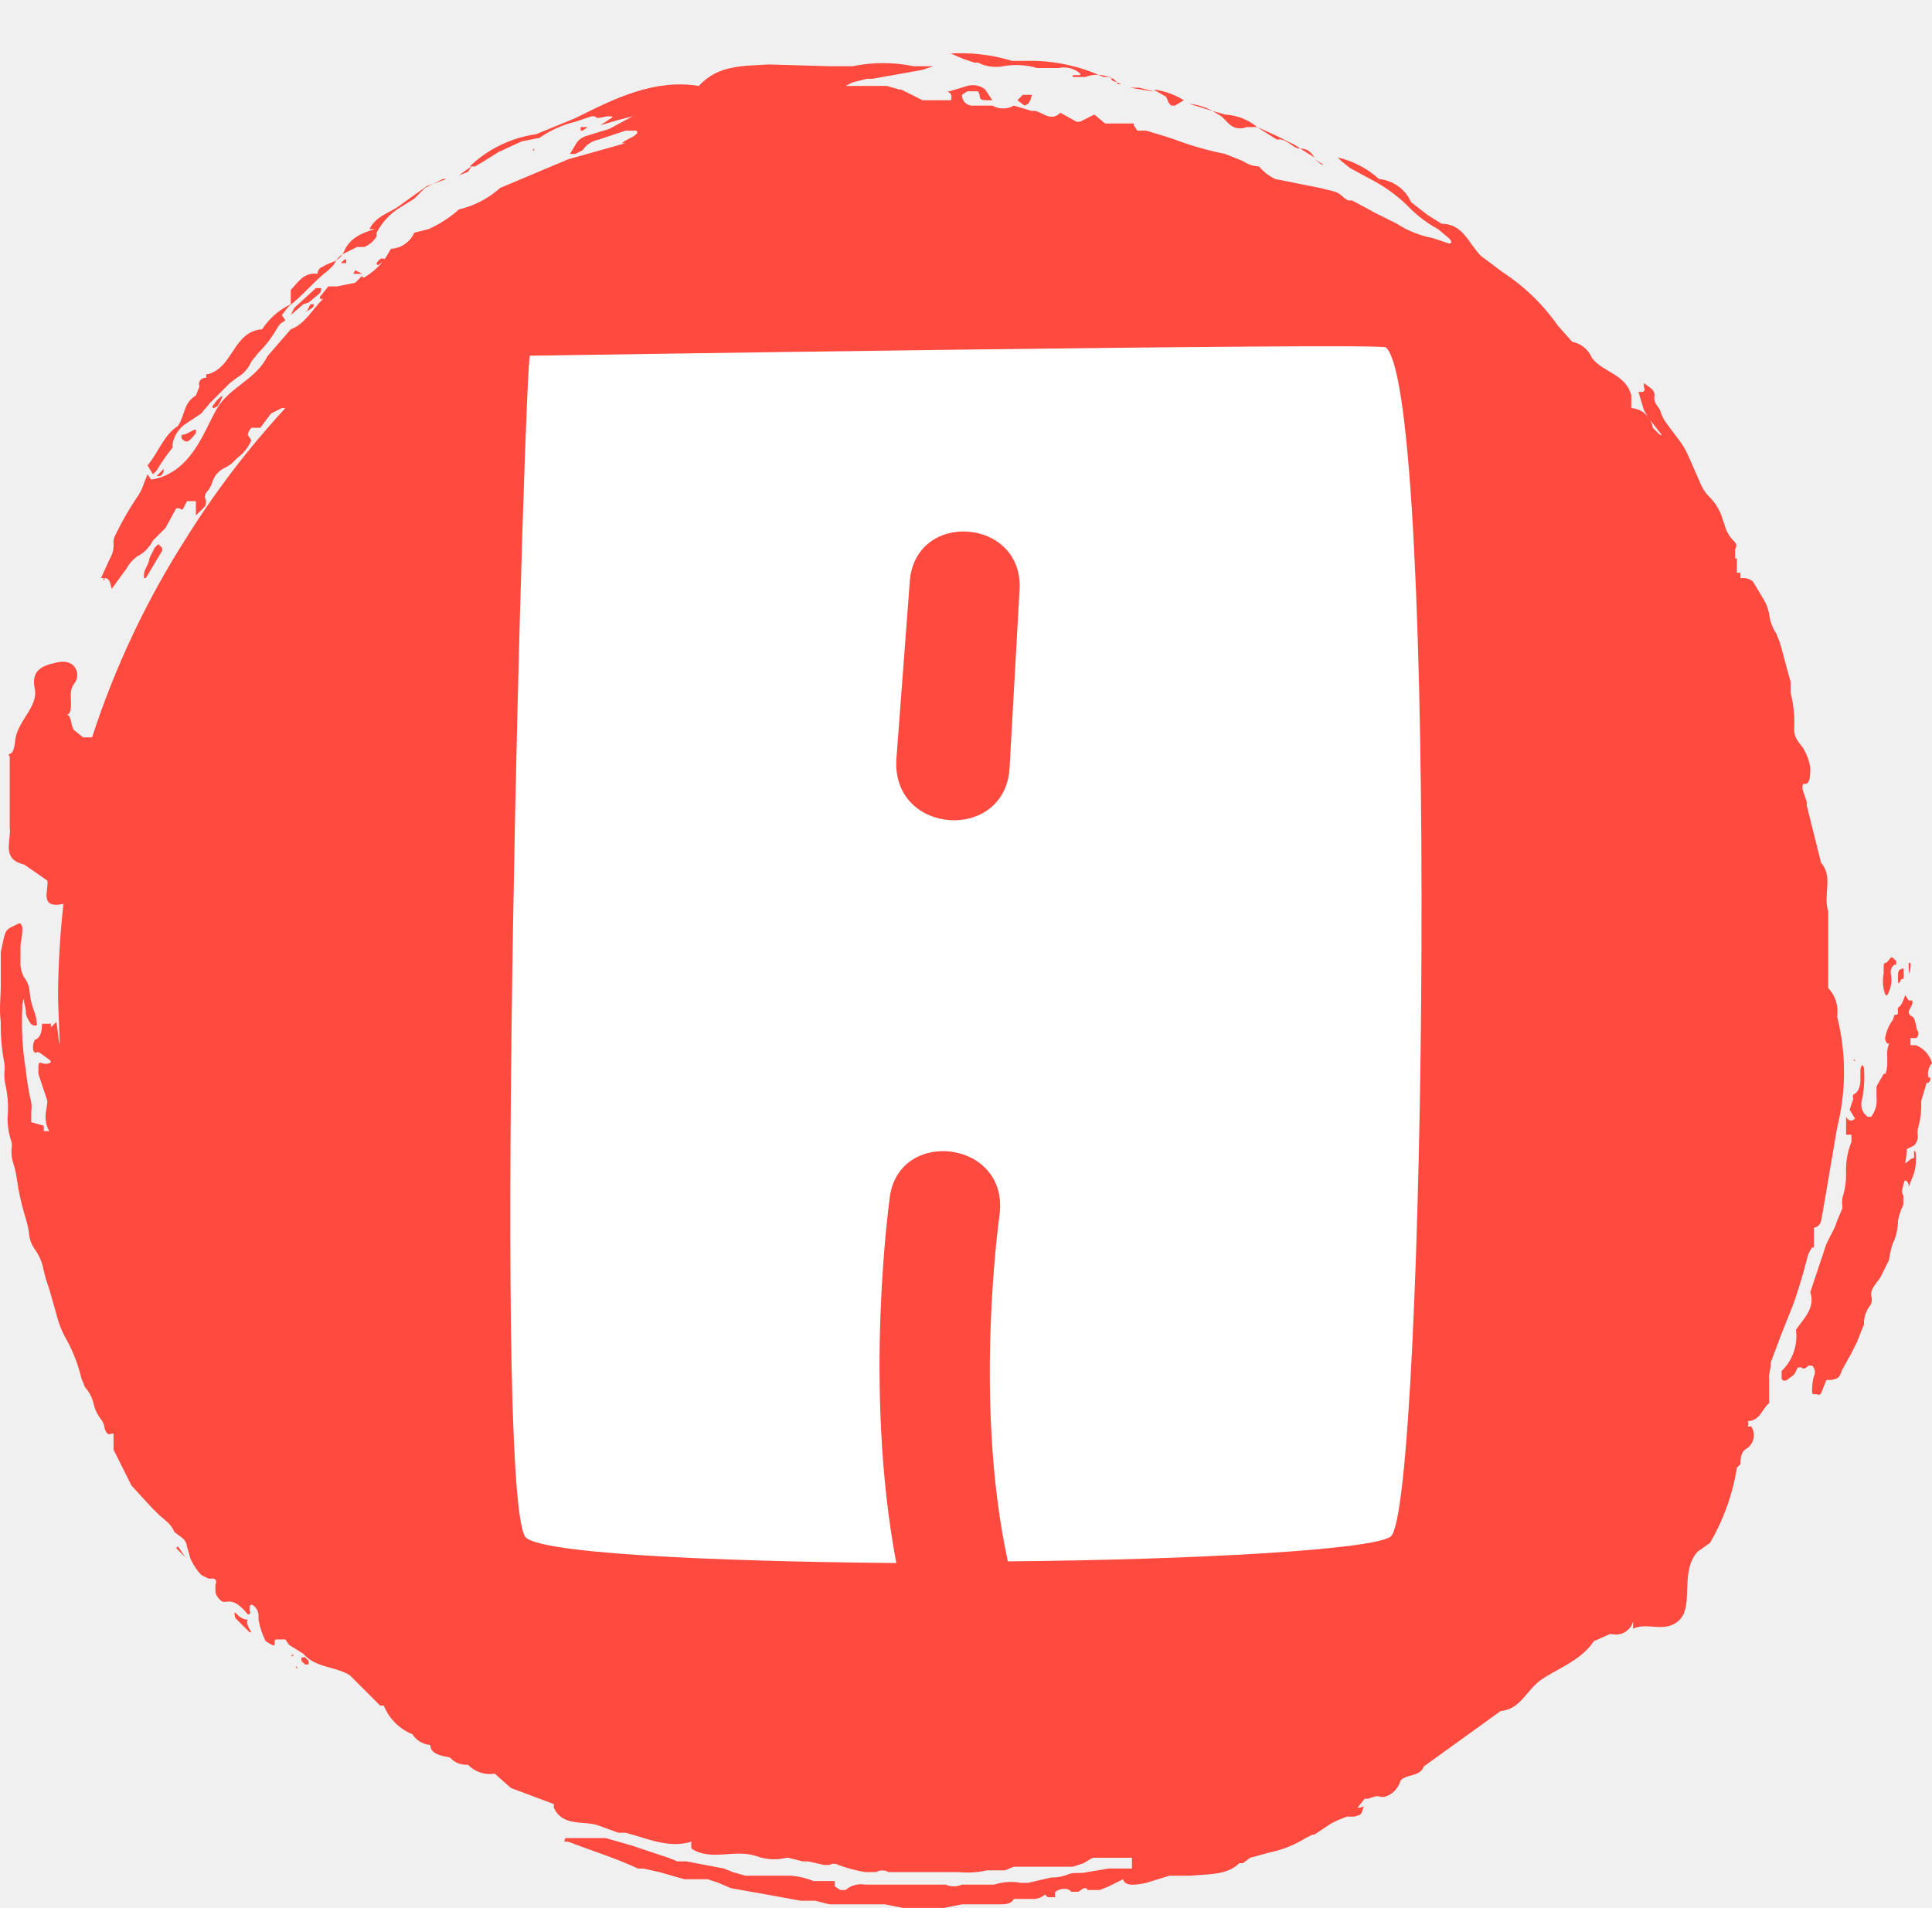
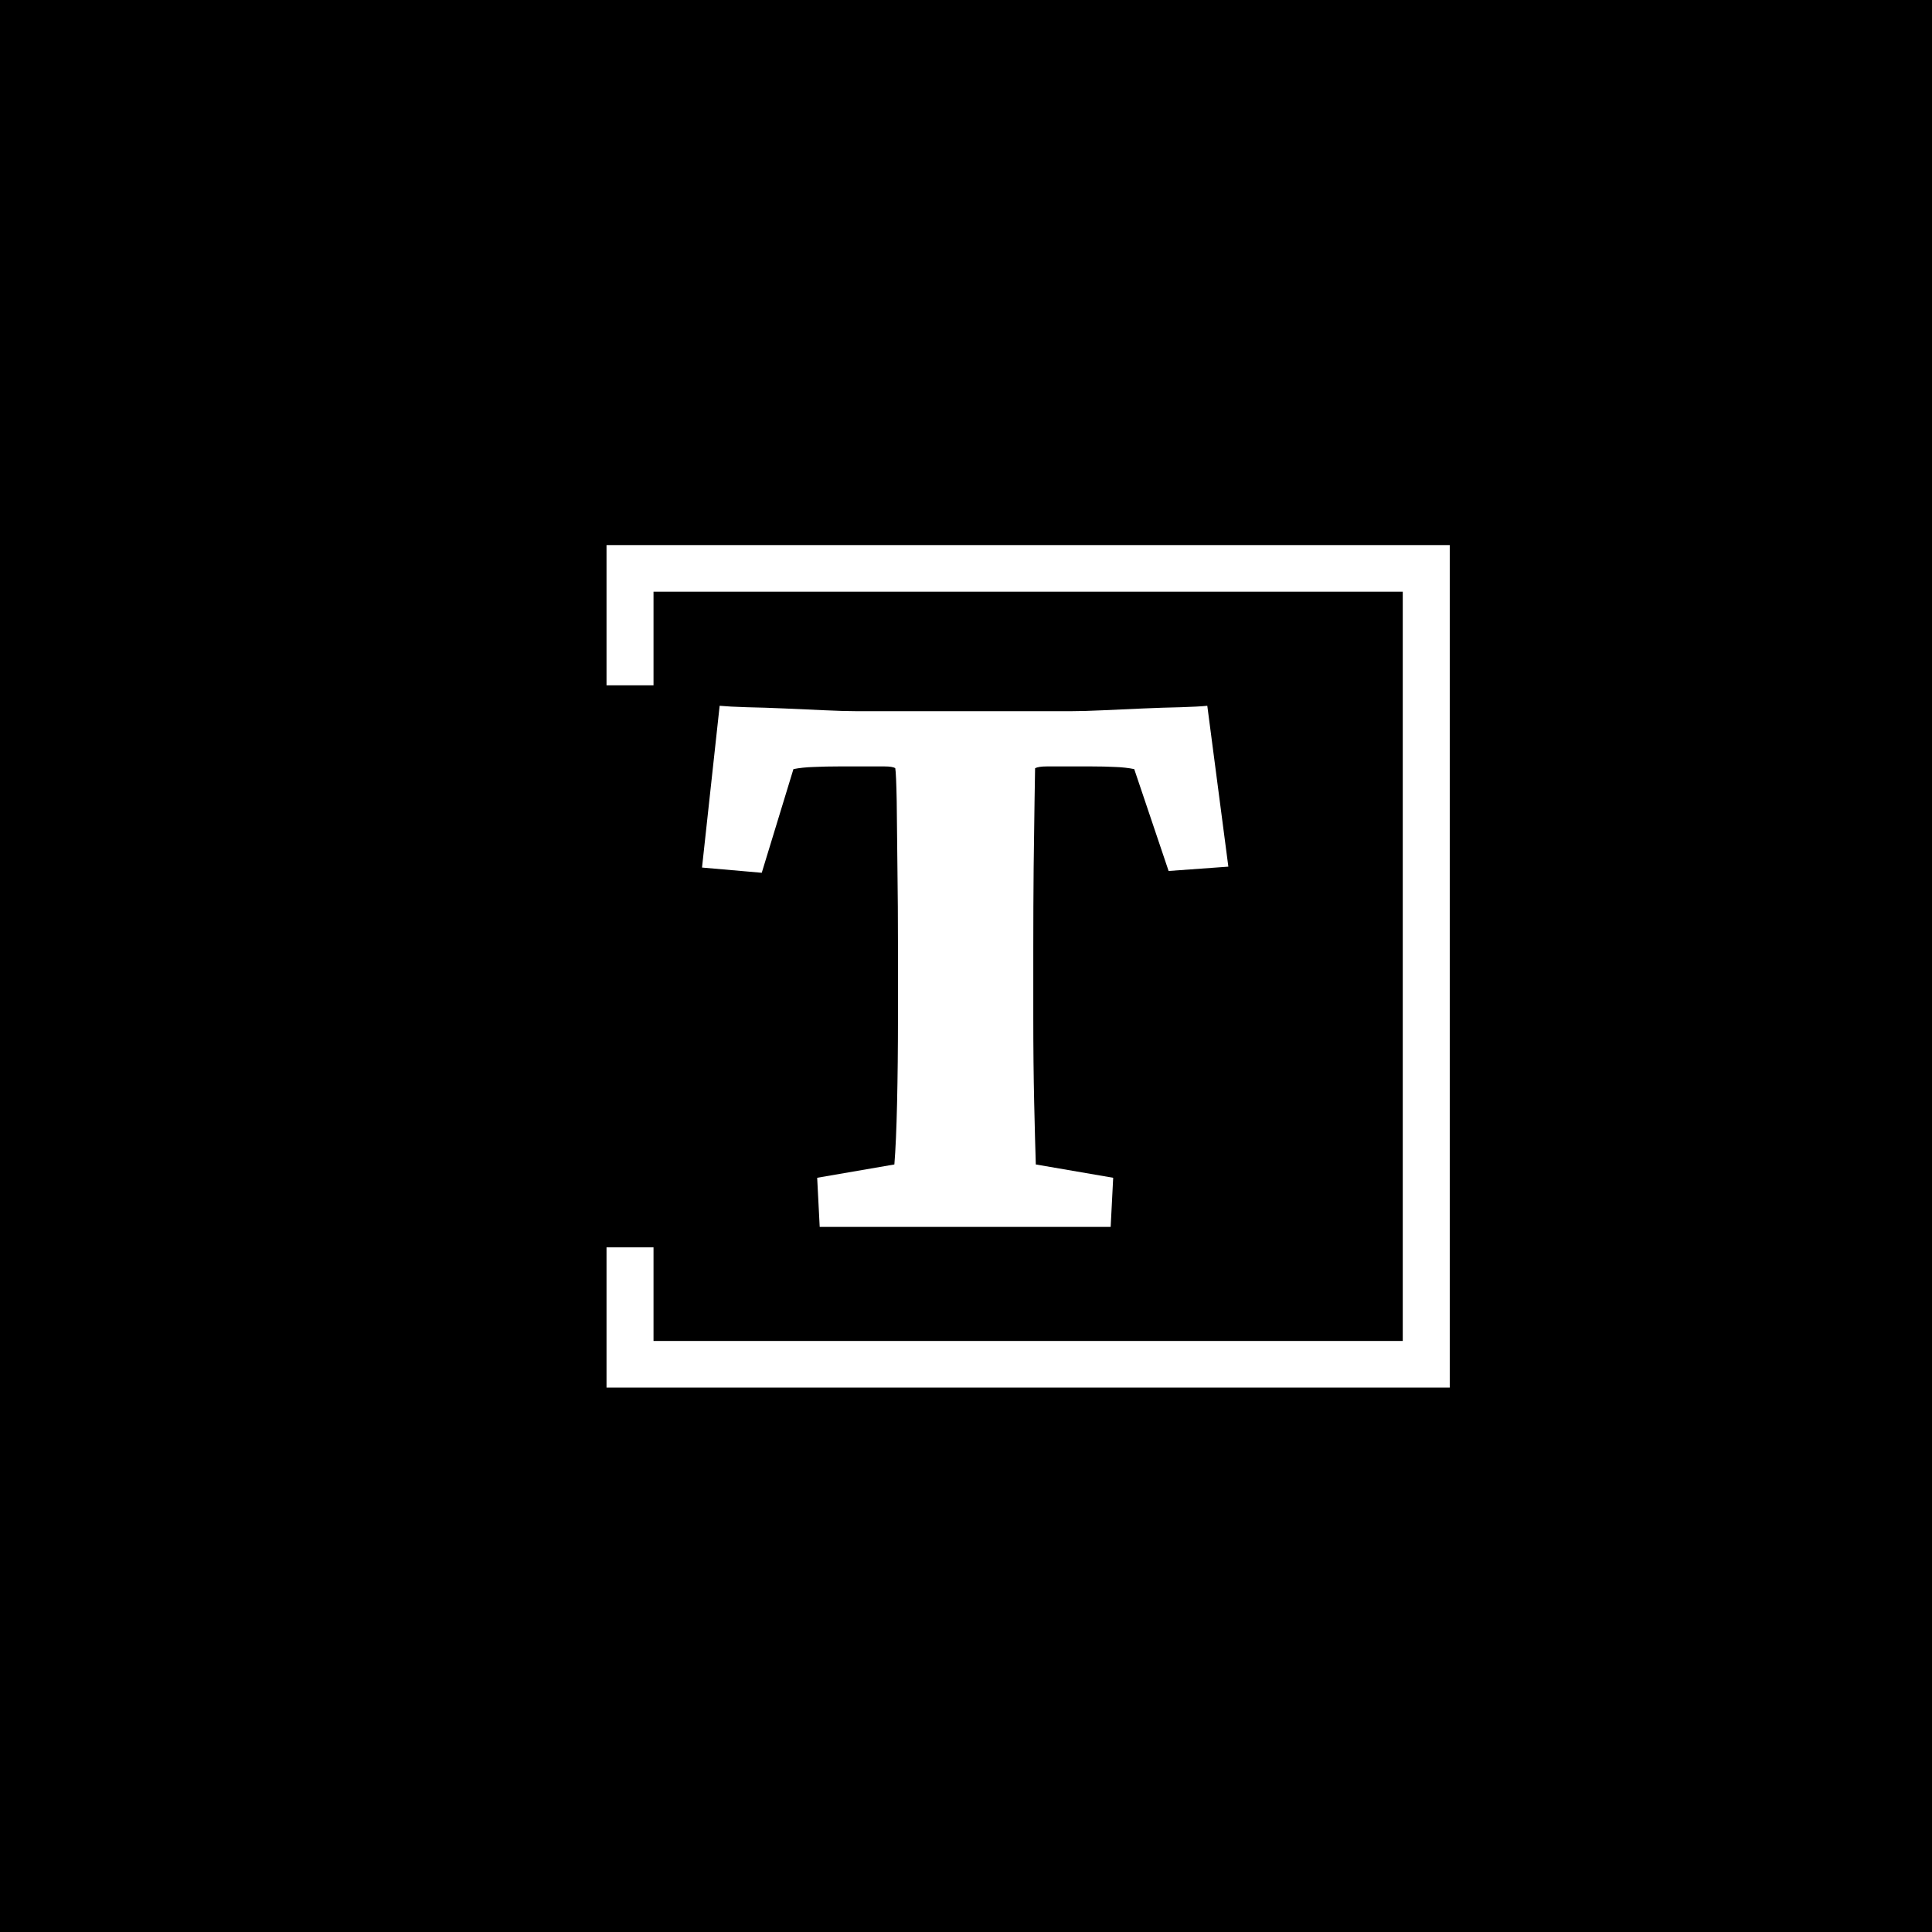
- <svg xmlns="http://www.w3.org/2000/svg" width="308.761" height="304.916" viewBox="0 0 106.008 104.687" class="css-1j8o68f" version="1.1" id="svg23">
-   <defs id="SvgjsDefs2684" />
-   <g id="SvgjsG2685" featurekey="rootContainer" transform="matrix(0.9820593,0,0,0.9820593,-0.05456052,0)" fill="#ff4a3f">
-     <g id="g17">
-       <path d="M19.8 15.3h.5l-.4-.2zm.5.1zm.8-.7c0 .1 0 .1.1.1l.4-.3c-.2-.1-.3-.1-.5.2zm.4-.2zm-4.1 2.3zm-.2.6l.3-.2c.1-.1.1-.2.1-.2h-.2l-.2.4c-.1-.1-.1 0 0 0zm2.2-2.9h-.1l-.2.2h.3zm-2.1 2.4l.6-.5c.1-.1.1-.2.1-.3h-.3l-1.2 1.1-.2.4.7-.6zm-1.1.8z" id="path3" />
-       <path d="M9.7 25v-.2a1.7 1.7 0 0 1 .7-1.1l.9-.6.5-.6.7-.7.4-.4.4-.3a1.9 1.9 0 0 0 .8-.9l.4-.5a5.9 5.9 0 0 0 1-1.3l.2-.3.3-.2-.2-.3.4-.5c.8-.6 1.4-1.4 2.2-2l.3-.3a1.4 1.4 0 0 1 .5-.6l.8-.4h.4a1.4 1.4 0 0 0 .7-.6V13a3.5 3.5 0 0 1 1.3-1.4l.8-.5.2-.2.4-.4 1-.5h.2l-1.1.4-1.4 1c-.6.5-1.4.6-1.8 1.4h.3c-.7.2-1.4.5-1.7 1.2s-.8.6-1.2.9a.4.4 0 0 0-.3.4c-.8-.1-1.1.5-1.5.9v.8a3.9 3.9 0 0 0-1.6 1.4c-1.6.1-1.6 2.1-3 2.5h-.1a.2.2 0 0 0 0 .2c-.3 0-.5.2-.4.5l-.2.5c-.7.4-.6 1.1-1 1.7-.8.5-1.1 1.5-1.7 2.2l.3.5.2-.2a11.6 11.6 0 0 1 .9-1.3zM53.9 3.3l.6.2h.2a2.2 2.2 0 0 0 1.4.2 4.1 4.1 0 0 1 1.9.1h1.2a1.4 1.4 0 0 1 1.2.3.1.1 0 0 1 0 .1H60a.1.1 0 0 0 0 .1h.7a1.8 1.8 0 0 1 1.3 0c.2 0 .1.1.2.2l.5.2h-.2c-.2-.4-.5-.4-.8-.4a9.7 9.7 0 0 0-4.3-.9h-.8A9.8 9.8 0 0 0 53 3h.2zm7.3 3.1zM50.3 4.7zm10.9 1.7h.2-.2zM19 14.7zm32.1-10zm17.6 2.2a.9.9 0 0 0 1 .2h.6a3.1 3.1 0 0 0-1.8-.7l-.7-.2.5.3zm-3.4-1.3c0 .1.1.2.2.3h.2l.5-.3a4.2 4.2 0 0 0-1.7-.6l.7.4zm7.4 2.7l.8.5c-.2-.3-.4-.5-.8-.5z" id="path5" />
-       <path d="M99 76.1l.6-1.6.6-1.5c.2-.5.6-1.8.8-2.6a1.7 1.7 0 0 1 .3-.7h.1v-1.1c.5-.1.4-.6.5-.9l.8-4.7a12.7 12.7 0 0 0 0-6.2 1.9 1.9 0 0 0-.5-1.6v-4.3c-.3-.9.3-1.9-.4-2.7L101 45a.4.4 0 0 0 0-.2l-.2-.6a.5.5 0 0 1 0-.4h.1c.3 0 .3-.5.3-.9a3 3 0 0 0-.4-1.1l-.3-.4a1.1 1.1 0 0 1-.2-.7 6.7 6.7 0 0 0-.2-2v-.6c-.2-.7-.4-1.5-.6-2.2l-.2-.5a2.5 2.5 0 0 1-.4-1.1 2.5 2.5 0 0 0-.3-.8l-.6-1a.8.8 0 0 0-.6-.2h-.1V32h-.2v-.8H97V31a.4.4 0 0 0 0-.1v-.2c.1-.2.1-.3-.1-.5a1.8 1.8 0 0 1-.4-.6l-.2-.6a2.9 2.9 0 0 0-.7-1.2 2.2 2.2 0 0 1-.5-.7l-.7-1.6a4.3 4.3 0 0 0-.6-1l-.6-.8a2.4 2.4 0 0 1-.4-.8l-.2-.3a.6.6 0 0 1-.1-.5.5.5 0 0 0-.2-.4l-.4-.3v.2c.1.2 0 .3-.1.3h-.2l.3 1 .3.5.7.9h-.1l-.2-.2-.2-.2a1.3 1.3 0 0 0-1.2-1.1v-.7c-.3-1.2-1.6-1.3-2.2-2.1a1.5 1.5 0 0 0-1.1-.9l-.8-.9a11.3 11.3 0 0 0-3.1-3l-.8-.6-.4-.3c-.7-.7-1-1.8-2.2-1.8l-.8-.5-.9-.7a2.2 2.2 0 0 0-1.8-1.3 5.1 5.1 0 0 0-2.3-1.2l.2.2.5.4 1.3.7a8.5 8.5 0 0 1 2.1 1.6 6.8 6.8 0 0 0 1.5 1.1l.6.5c.1.1.2.2.1.3H81l-.9-.3a5.6 5.6 0 0 1-2-.8l-1.2-.6-1.3-.7h-.2c-.3-.1-.4-.4-.8-.5l-.8-.2-2.5-.5a2.6 2.6 0 0 1-.9-.7 1.7 1.7 0 0 1-.9-.3l-1-.4a18.1 18.1 0 0 1-2.8-.8l-.6-.2-1-.3h-.5l-.2-.3v-.1h-1.6l-.6-.5-.4.2-.4.2h-.2l-.9-.5c-.6.6-1.1-.2-1.6-.1l-1-.3a1.2 1.2 0 0 1-1.2 0h-1.2a.6.6 0 0 1-.5-.6l.3-.2h.6a.7.7 0 0 1 .1.3c0 .2.2.2.5.2h.2l-.4-.6a1.1 1.1 0 0 0-1-.2l-1 .3H53c.3.2.2.3.2.5h-1.6l-.4-.2-.8-.4h-.1l-.7-.2h-2.3l.4-.2.8-.2h.3l1.7-.3 1.1-.2.6-.2h-1.1a8.4 8.4 0 0 0-3.4 0h-1.3L43 3.6c-1.4.1-2.8 0-3.9 1.2-2.5-.4-4.7.7-6.9 1.8l-2.2.9a6.7 6.7 0 0 0-3.7 1.8h.3l.5-.3.8-.5 1.3-.6 1-.2a6 6 0 0 1 2-.9l.9-.3h.2c.1.2.5 0 .7 0h.2c.1 0 .1.1 0 .1l-.6.4 1-.3.8-.2-1.3.7-1.3.4a1 1 0 0 0-.6.5l-.3.5h.3l.4-.2a1.4 1.4 0 0 1 .9-.6l1.5-.5h.5a.1.1 0 0 1 .1.2c-.2.2-.6.3-.8.5h.2l-3.2.9-3.8 1.6a5.2 5.2 0 0 1-2.3 1.2 6.6 6.6 0 0 1-1.7 1.1l-.8.2a1.5 1.5 0 0 1-1.3.9l-.3.5a3.7 3.7 0 0 1-1.2 1.1h-.1v-.1l-.2.2-.2.2-1 .2h-.5l-.4.5c-.1.1-.1.2 0 .2h.1c-.6.6-1 1.4-1.8 1.7L15 19.9c-.6 1.2-1.8 1.6-2.6 2.6s-1.4 3.9-3.9 4.3l-.2-.3-.2.5a2.7 2.7 0 0 1-.4.8 16.9 16.9 0 0 0-1.2 2.1.8.8 0 0 0-.1.5 1.4 1.4 0 0 1-.2.8l-.5 1.1h.2c.3 0 .3.3.4.6l.8-1.1a2.2 2.2 0 0 1 .6-.7 2 2 0 0 0 .9-.9l.3-.3.4-.4.6-1.1h.2c.1.1.1.1.2 0l.2-.4h.5v.8l.5-.5a.5.5 0 0 0 0-.5.4.4 0 0 1 .1-.3 1.5 1.5 0 0 0 .3-.5 1.3 1.3 0 0 1 .8-.9l.3-.2.3-.3a2.4 2.4 0 0 0 .8-1l-.2-.3c0-.1.1-.3.2-.4h.5l.6-.8.6-.3h.2a48.8 48.8 0 0 0-5.5 7.2h-.1.1a48.4 48.4 0 0 0-5.3 11.2h-.5l-.5-.4c-.2-.2-.1-.7-.4-.9h.1c.3-.5-.1-1.2.3-1.7s.1-1.4-.9-1.2-1.5.5-1.3 1.5-1 1.8-1.1 2.9-.5.5-.3.9v3.9c.1.8-.5 1.8.8 2.1l1.3.9c.1.5-.5 1.6.9 1.3a49.2 49.2 0 0 0-.3 5c0 1.1.1 2.2.1 3.3v-.4c-.1-.4-.1-.8-.2-1.3l-.3.3v-.2h-.5c0 .5-.1.8-.4.9a.9.9 0 0 0-.1.5c0 .1.1.3.2.2s.4.2.7.4-.2.3-.4.2-.2.1-.2.3v.3l.5 1.5c0 .3-.1.6-.1.9a1.7 1.7 0 0 0 .2.8h-.3v-.3l-.7-.2v-.6a1.5 1.5 0 0 0 0-.5 14.6 14.6 0 0 1-.3-1.8 16.6 16.6 0 0 1-.2-3.5.9.9 0 0 1 .1-.5v.2a2.9 2.9 0 0 1 .1.5.8.8 0 0 0 .1.4c.1.2.2.4.4.4s.1-.1.1-.2a2.1 2.1 0 0 0-.1-.5 4.2 4.2 0 0 1-.3-1.3 1.5 1.5 0 0 0-.3-.7 1.6 1.6 0 0 1-.2-.9v-.8c0-.3.1-.6.1-.9a.5.5 0 0 0-.1-.4h-.1c-.8.4-.7.2-1 1.6V55c0 .7-.1 1.4 0 2.1a10.8 10.8 0 0 0 .2 2.3 1.8 1.8 0 0 1 0 .5 3.1 3.1 0 0 0 .1.9 5.9 5.9 0 0 1 .1 1.3 3.9 3.9 0 0 0 .2 1.7 1.2 1.2 0 0 1 0 .4 2.1 2.1 0 0 0 .1.8 4.9 4.9 0 0 1 .2.9 14 14 0 0 0 .5 2.2 5 5 0 0 1 .2 1 1.7 1.7 0 0 0 .3.7 2.9 2.9 0 0 1 .5 1.2 8.5 8.5 0 0 0 .3 1l.4 1.4a5.4 5.4 0 0 0 .6 1.5 8.5 8.5 0 0 1 .8 2.1l.2.5a2.1 2.1 0 0 1 .5 1 2.1 2.1 0 0 0 .4.8 1 1 0 0 1 .2.5c.1.3.2.4.4.3h.1v.9l.5 1 .5 1 1.1 1.2.4.4c.3.3.7.5.9 1l.4.3a.7.7 0 0 1 .3.5l.2.7a3.3 3.3 0 0 0 .6.9l.4.2h.3a.2.2 0 0 1 .1.3 2.5 2.5 0 0 0 0 .5.9.9 0 0 0 .4.5h.2c.4-.1.8.2 1.2.7h.1c0-.1.1-.1 0-.2v-.2c0-.1.1-.2.2-.1a.7.7 0 0 1 .3.6v.2a4.3 4.3 0 0 0 .4 1.2c.5.3.5.3.5.1s0-.2.2-.2h.4l.2.3.8.5c.7.8 1.8.7 2.6 1.2l1.7 1.7h.2a2.9 2.9 0 0 0 1.6 1.6 1.3 1.3 0 0 0 1 .6c0 .5.6.6 1.1.7a1.2 1.2 0 0 0 .8.4h.2a1.7 1.7 0 0 0 1.5.5l.9.8 2.4.9v.2c.5 1.1 1.7.7 2.5 1l1.1.4h.4c1.2.3 2.4.9 3.7.5a.7.7 0 0 0 0 .4c1.1.7 2.4 0 3.6.4a2.9 2.9 0 0 0 1.7.1h.1l.8.2h.3l.9.2h.3a.5.5 0 0 1 .5 0 7.9 7.9 0 0 0 1.5.4h.6a.7.7 0 0 1 .7 0h3.9a5 5 0 0 0 1.6-.1h1l.5-.2H60l.6-.2.5-.3h2.2v.6H62l-1.2.2c-.4.1-.7 0-1 .1a2.4 2.4 0 0 1-1 .2l-1.3.3h-.4a3.1 3.1 0 0 0-1.5.1h-1.8a1.1 1.1 0 0 1-.9 0h-4.5a1.3 1.3 0 0 0-1.1.3H47l-.3-.2v-.3h-1.2a4.1 4.1 0 0 0-1.3-.3h-2.5l-.7-.2-.5-.2-2.1-.4h-.5l-.5-.2-2.1-.7-1.4-.4h-2.2c-.1 0-.1.1-.1.2h.2c1.3.5 2.6.9 3.9 1.5h.3l.9.2 1.4.4h1.3l.6.2.7.3 1.7.3 1.1.2 1.1.2h.8l.8.2h3.1l1 .2h2.3l1-.2H56c.4 0 .6-.1.7-.3h1a1 1 0 0 0 .8-.3c-.1.1 0 .1.1.2h.4v-.2c0-.1 0-.1.2-.2s.6-.1.7.1h.4l.3-.2c.2 0 .2 0 .2.1h.7l.5-.2.8-.4c.1.3.4.4 1.3.2l1.3-.4h1.2c.9-.1 2 0 2.7-.7h.2l.4-.3 1.1-.3a6.1 6.1 0 0 0 2-.8l.4-.2h.1l.9-.6.4-.2.5-.2h.4c.4-.1.4-.1.5-.4s0-.1-.2-.1h-.1l.4-.5h.2c.3-.1.5-.2.7-.1h.2a1.3 1.3 0 0 0 .9-.9c.3-.4 1.1-.2 1.3-.8l4.3-3.1c1.1-.1 1.4-1.1 2.2-1.7s2.3-1.1 3-2.2l.9-.4h.1a1 1 0 0 0 1.2-.7v.4c.8-.4 1.8.3 2.6-.5s0-2.7 1-3.8l.7-.5a12.1 12.1 0 0 0 1.5-4.2l.2-.2c0-.3 0-.7.4-.9a.9.9 0 0 0 .2-1.2h-.2a.3.3 0 0 0 0-.3c.7 0 .8-.7 1.2-1V77a.5.5 0 0 1 0-.2 3.8 3.8 0 0 0 .1-.7zM5.9 32.2z" id="path7" />
-       <path d="M26.4 9.3l-.3.2-.4.3.5-.2zm6.1-2h.1l.3-.2h-.4zm-2.6 1l-.1.1h.1v-.1zm-1.5 1.4zm1.3-.2zm-6.3 3.1zM9.2 26.2l-.4.4H9a.4.4 0 0 0 .2-.4zm3-3.5a2.1 2.1 0 0 0 .3-.6 1.5 1.5 0 0 0-.5.5c-.1.1-.1.2 0 .2zM11 24.2V24c-.2 0-.5.3-.8.3v.2c.3.3.4.2.8-.3zm3 66.2zM73.9 9.2h.1l-.5-.3zm-2.5-1.4c.5-.1.8.4 1.2.5h.1l-.3-.2-1-.5-1.1-.5.3.2zM52.8 3.1zm11.7 2h-.1l-1.2-.2h.5zm2 .7l1.3.4a3.3 3.3 0 0 0-1.3-.4zm-9 0a1 1 0 0 0 .2-.5h-.5l-.3.3.4.3zm9 1.6zM49.9 4.2zm2.9.7zM48.5 4zm13.8 2.1a.5.5 0 0 0 0 .1zm44.8 52.3h-.3V58h.3c.1 0 .2-.3.1-.4s-.1-.7-.3-.8a.3.3 0 0 1-.2-.3l.2-.4a.4.4 0 0 0 0-.2h-.2l-.2-.3c-.1.3-.2.6-.4.7a.5.5 0 0 0 0 .2c0 .1 0 .2-.1.2h-.1a1.1 1.1 0 0 1-.1.3 2.3 2.3 0 0 0-.4.9.4.4 0 0 0 .1.4h.1a1.7 1.7 0 0 0-.1.8v.4a1.8 1.8 0 0 1-.1.5h-.1l-.4.7v.6a1.5 1.5 0 0 1-.3 1.1h-.2l-.2-.2a.9.9 0 0 1-.1-.8 6.5 6.5 0 0 0 .1-1.7c0-.1-.1-.2-.1-.2a.5.5 0 0 0-.1.3v.6c0 .2-.1.6-.3.7s-.1.2-.1.3l-.2.6.3.5c-.2.2-.4.1-.5-.1v1h.3v.4a4.2 4.2 0 0 0-.3 1.4 3.3 3.3 0 0 0 0 .4 4 4 0 0 1-.2 1.3 2 2 0 0 0 0 .6l-.3.7a3.2 3.2 0 0 1-.3.7l-.3.6-.9 2.7c.3.9-.4 1.5-.8 2.1a2.7 2.7 0 0 1-.8 2.3v.4c0 .1.1.2.3.1l.4-.3.2-.4h.2c.1.1.2.1.4-.1h.2a.5.5 0 0 1 .1.6 2.9 2.9 0 0 0-.1.8c0 .1 0 .2.1.2h.2c.1.1.2 0 .3-.3l.2-.5h.3c.4-.1.4-.1.6-.6l.5-.9.3-.6.4-1a1.6 1.6 0 0 1 .3-1 .6.6 0 0 0 .1-.6c0-.2 0-.3.2-.6l.3-.4.5-1a4.7 4.7 0 0 1 .2-.9 3 3 0 0 0 .3-1.3 3.8 3.8 0 0 1 .3-.9v-.5c-.1-.2-.1-.2 0-.6s.1-.2.2-.2a.4.4 0 0 1 .1.3l.2-.5a2.3 2.3 0 0 0 .2-.9v-.3c0-.1 0-.3-.1-.3v.4c-.2 0-.3.2-.5.3a6.4 6.4 0 0 0 .1-.8l.4-.2a.7.7 0 0 0 .2-.6 1.4 1.4 0 0 1 0-.3 4.8 4.8 0 0 0 .2-1.4v-.2l.3-1h.1a.3.3 0 0 0 .1-.3h-.1a.9.9 0 0 1 .2-.8 1.5 1.5 0 0 0-.9-1zm-1.2 7.8zm-.2-9.9zm0 0zM9.1 30.8a.3.3 0 0 0 0-.2l-.2-.2-.2.2-.3.6c0 .3-.3.6-.3.9v.2h.1zm96.3 24.8h.1a1.7 1.7 0 0 0 .2-1.2.5.5 0 0 1 .2-.5h.1v-.2l-.2-.2h-.1c-.1.1-.2.3-.3.3s-.1.1-.1.3v.3a2.2 2.2 0 0 0 .1 1.2zM13.2 90.1c-.1 0 0 .2 0 .3l.8.8h.1c-.2-.3-.3-.6-.2-.7a.9.9 0 0 1-.5-.2zm.8.3zm92.3-35.7h.1a2 2 0 0 0 0-.6c-.3.1-.3.1-.3.6s.1.1.2 0z" id="path9" />
-       <path d="M106.7 62a.6.6 0 0 0 .1-.5c0-.1-.1-.2-.1-.1h-.2v.2c0 .4.1.5.2.4zm.1-8.2h-.1v.6a1 1 0 0 0 .1-.6zM17.1 92.6h-.2v.2l.2.2h.2v-.2zm86.6-33.3c0-.1 0-.1-.1-.1zM9.9 86.5l.5.5-.4-.6z" id="path11" />
-       <circle cx="10.5" cy="87.1" transform="rotate(-24.8 10.4 87.159)" id="circle13" />
-       <path d="M9.7 30.1h-.1v.2-.2h.1zm83.2-6.6l-.2-.3h-.1zm-14.7 77.1zM5.9 32.2zm-.1.2a.3.3 0 0 0 .1-.2v.2zm1.9-4.9zM61.5 2.4zm42.8 58.2v.1-.1zM16.4 92.5h-.1c.1.1.2 0 .1-.1zm.2.7h.1l-.1-.1v.1zm73.9-71.3zm15.2 34.4zM14.6 91.7zm92.1-37zm-.8 11.4zM34.6 0z" id="path15" />
-     </g>
-   </g>
-   <g id="SvgjsG2686" featurekey="nameFeature-0" transform="matrix(2.284354,0,0,2.284354,27.98006,-5.60952)" fill="#ffffff">
-     <path d="M9.6 16.48 l-0.32 4.24 c-0.08 1.8 2.6 1.96 2.72 0.2 l0.24 -4.28 c0.12 -1.76 -2.56 -1.96 -2.64 -0.16 z M0.48 11 l0 0 c0.04 0 20.48 -0.32 20.56 -0.2 c1.28 1.12 0.96 27.8 0.12 28.56 c-0.4 0.32 -4.64 0.56 -9.2 0.6 c-0.84 -3.84 -0.2 -8.32 -0.2 -8.32 c0.24 -1.8 -2.44 -2.12 -2.64 -0.4 c0 0.04 -0.64 4.52 0.16 8.76 c-4.56 -0.04 -8.68 -0.24 -8.92 -0.64 c-0.8 -1.44 0 -28.28 0.12 -28.36 z" id="path20" />
+ <svg xmlns="http://www.w3.org/2000/svg" version="1.1" width="1000" height="1000" viewBox="0 0 1000 1000">
+   <rect width="1000" height="1000" fill="#000000" />
+   <g transform="matrix(0.7,0,0,0.7,149.5758,282.1266)">
+     <svg viewBox="0 0 396 247" data-background-color="#ffffff" preserveAspectRatio="xMidYMid meet" height="623" width="1000">
+       <g id="tight-bounds" transform="matrix(1,0,0,1,0.24,-0.1)">
+         <svg viewBox="0 0 395.52 247.2" height="247.2" width="395.52">
+           <g>
+             <svg />
+           </g>
+           <g>
+             <svg viewBox="0 0 395.52 247.2" height="247.2" width="395.52">
+               <g transform="matrix(1,0,0,1,120.6023,47.2152)">
+                 <svg viewBox="0 0 154.315 152.77" height="152.77" width="154.315">
+                   <g>
+                     <svg viewBox="0 0 154.315 152.77" height="152.77" width="154.315">
+                       <g>
+                         <svg viewBox="0 0 154.315 152.77" height="152.77" width="154.315">
+                           <g>
+                             <svg viewBox="0 0 154.315 152.77" height="152.77" width="154.315">
+                               <g id="textblocktransform">
+                                 <svg viewBox="0 0 154.315 152.77" height="152.77" width="154.315" id="textblock">
+                                   <g>
+                                     <svg viewBox="0 0 154.315 152.77" height="152.77" width="154.315">
+                                       <g transform="matrix(1,0,0,1,0,0)">
+                                         <svg width="154.315" viewBox="0.83 -28.96 29.25 28.96" height="152.77" data-palette-color="#233565">
+                                           <path d="M28.91-28.96L28.91-28.96 30.08-20.02 26.76-19.78 24.85-25.44Q24.37-25.54 23.78-25.56 23.19-25.59 22.46-25.59L22.46-25.59 20.9-25.59Q20.46-25.59 20-25.59 19.53-25.59 19.34-25.49L19.34-25.49Q19.34-25.2 19.31-23.66 19.29-22.12 19.26-19.97 19.24-17.82 19.24-15.53L19.24-15.53 19.24-11.67Q19.24-9.08 19.29-6.88 19.34-4.69 19.38-3.47L19.38-3.47 23.68-2.73 23.54 0 7.37 0 7.23-2.73 11.52-3.47Q11.62-4.69 11.67-6.88 11.72-9.08 11.72-11.67L11.72-11.67 11.72-15.53Q11.72-17.82 11.69-19.97 11.67-22.12 11.65-23.66 11.62-25.2 11.57-25.49L11.57-25.49Q11.43-25.59 10.96-25.59 10.5-25.59 10.06-25.59L10.06-25.59 8.45-25.59Q7.71-25.59 7.06-25.56 6.4-25.54 5.91-25.44L5.91-25.44 4.15-19.68 0.83-19.97 1.81-28.96Q2.34-28.91 3.32-28.88 4.3-28.86 5.44-28.81 6.59-28.76 7.67-28.71 8.74-28.66 9.42-28.66L9.42-28.66 21.34-28.66Q22.02-28.66 23.1-28.71 24.17-28.76 25.32-28.81 26.46-28.86 27.44-28.88 28.42-28.91 28.91-28.96Z" opacity="1" transform="matrix(1,0,0,1,0,0)" fill="#ffffff" class="wordmark-text-0" data-fill-palette-color="primary" id="text-0" />
+                                         </svg>
+                                       </g>
+                                     </svg>
+                                   </g>
+                                 </svg>
+                               </g>
+                             </svg>
+                           </g>
+                         </svg>
+                       </g>
+                     </svg>
+                   </g>
+                 </svg>
+               </g>
+               <path d="M92.616 41.215L92.616 0 339.816 0 339.816 247.2 92.616 247.2 92.616 205.985 106.393 205.985 106.393 233.423 326.039 233.423 326.039 13.777 106.393 13.777 106.393 41.215Z" fill="#ffffff" stroke="transparent" data-fill-palette-color="primary" />
+             </svg>
+           </g>
+           <defs />
+         </svg>
+         <rect width="395.52" height="247.2" fill="none" stroke="none" visibility="hidden" />
+       </g>
+     </svg>
  </g>
</svg>
